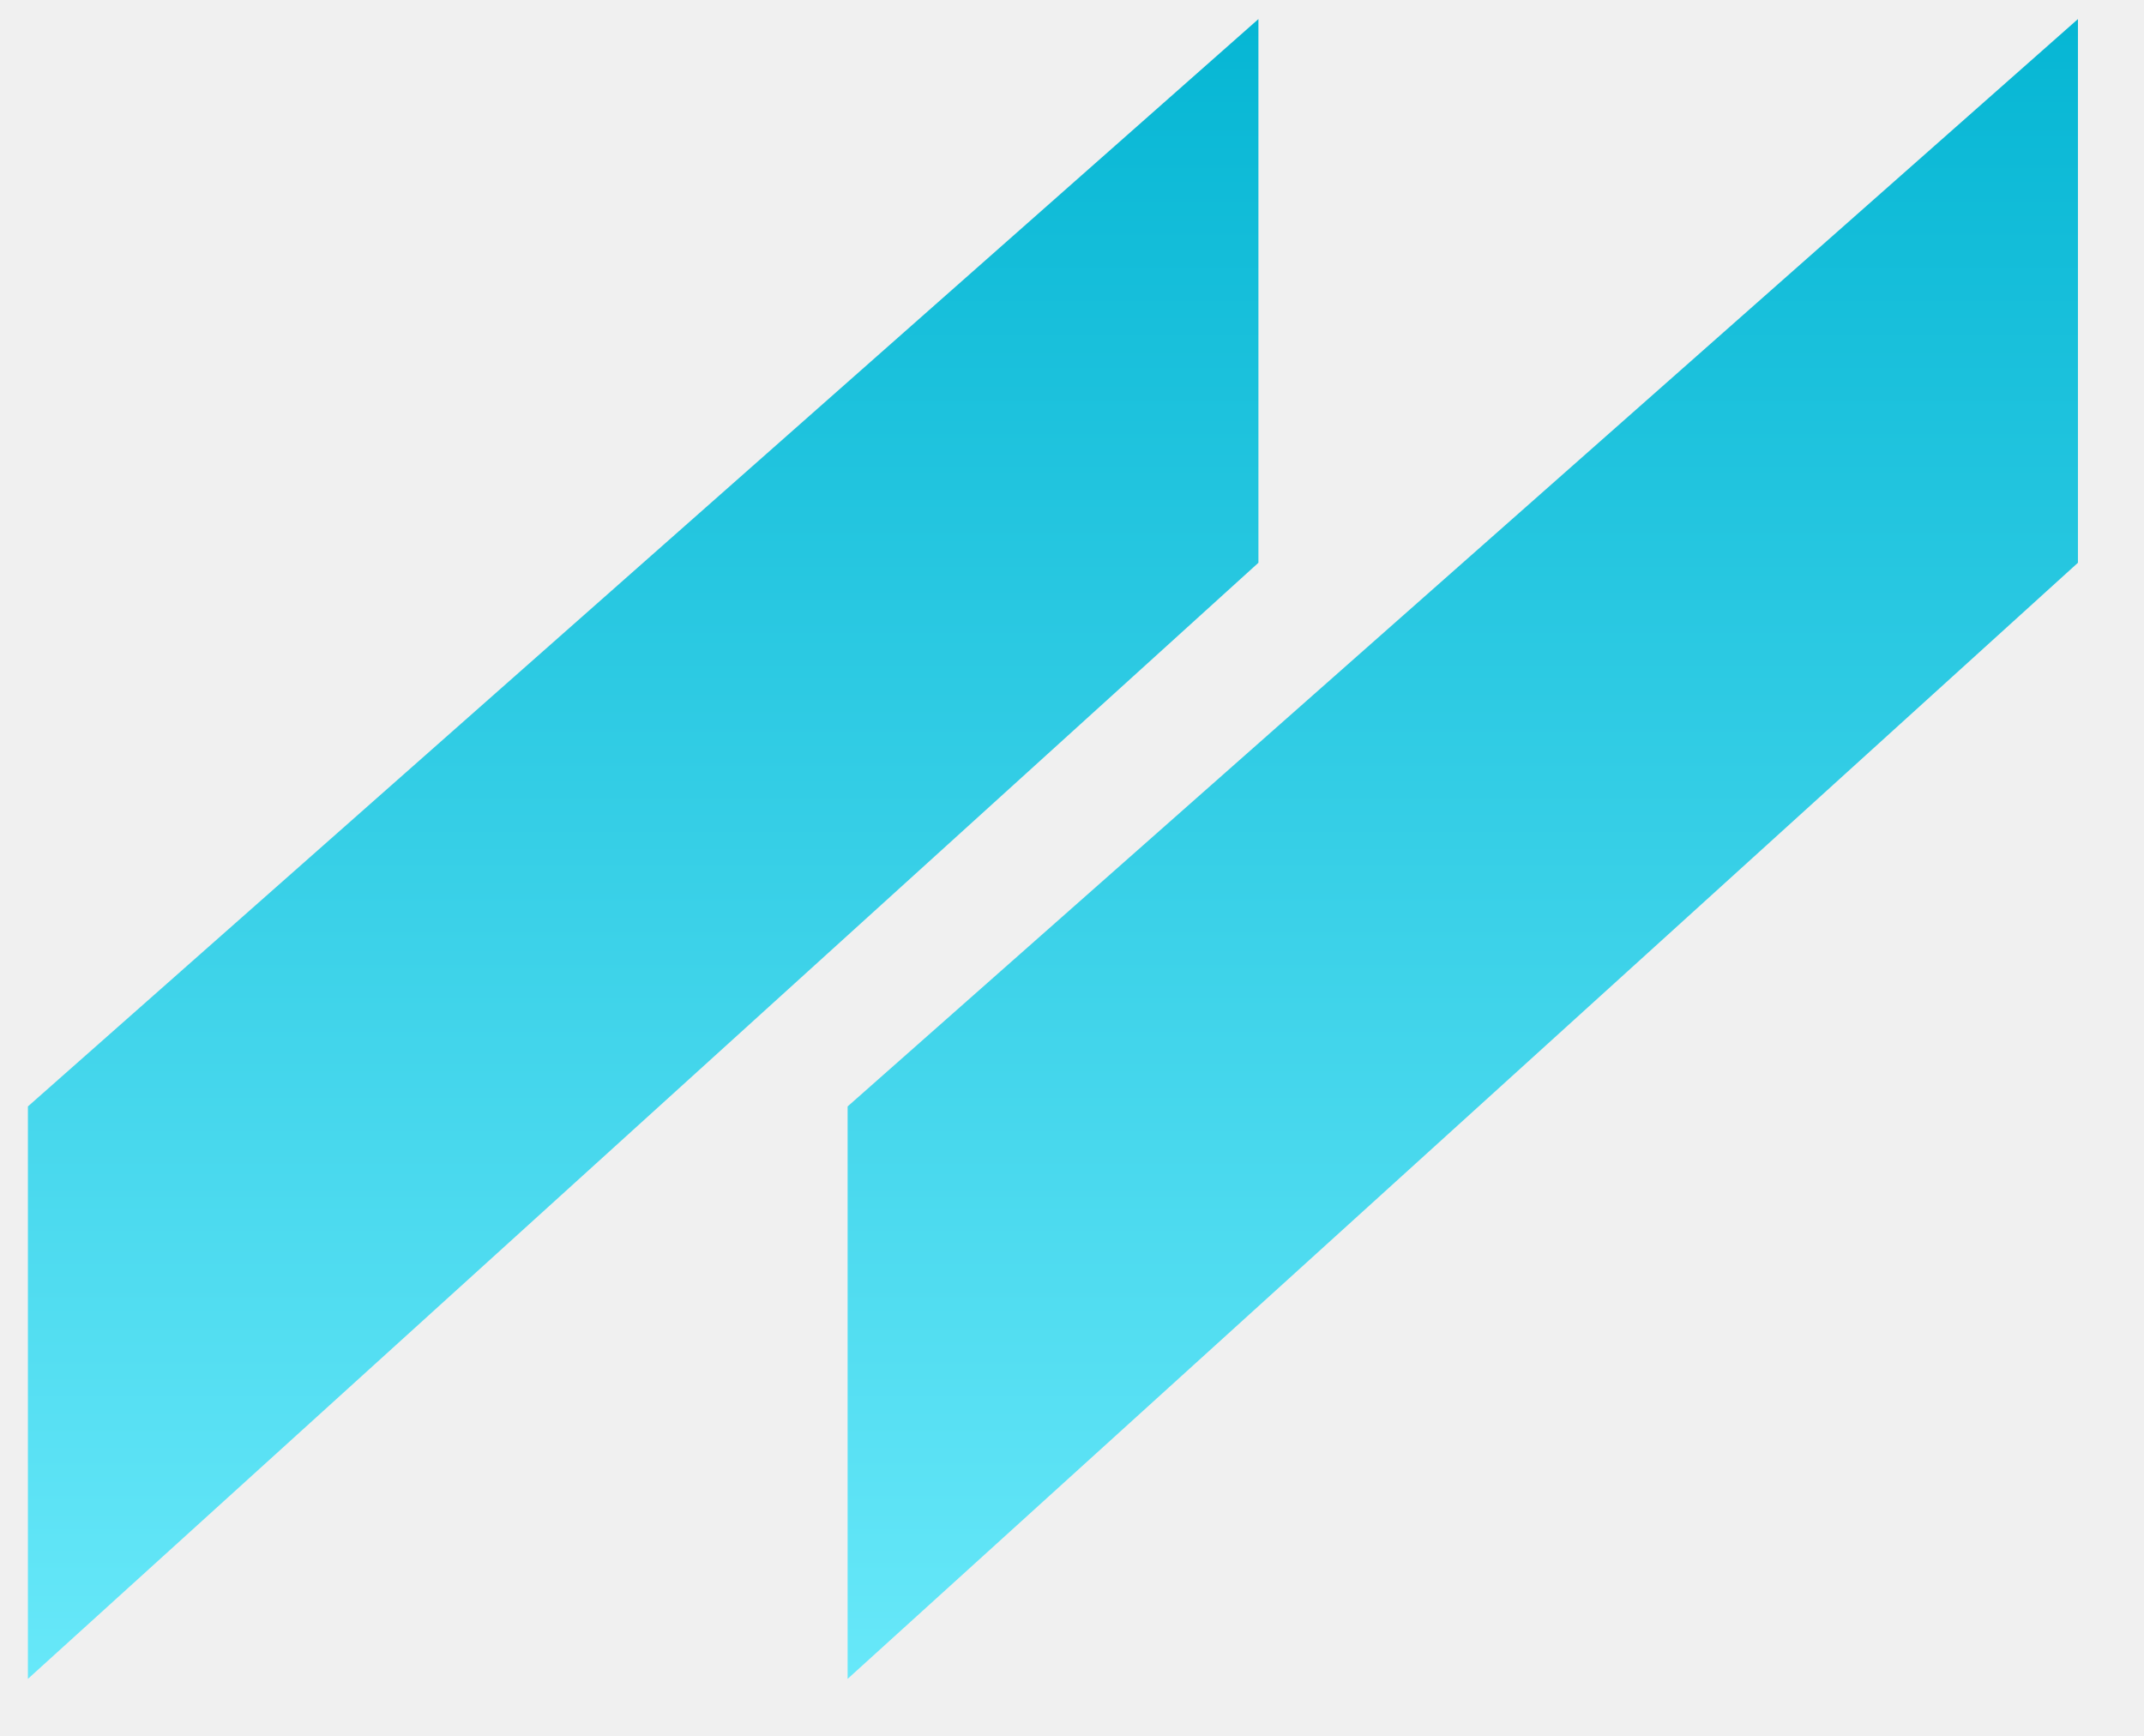
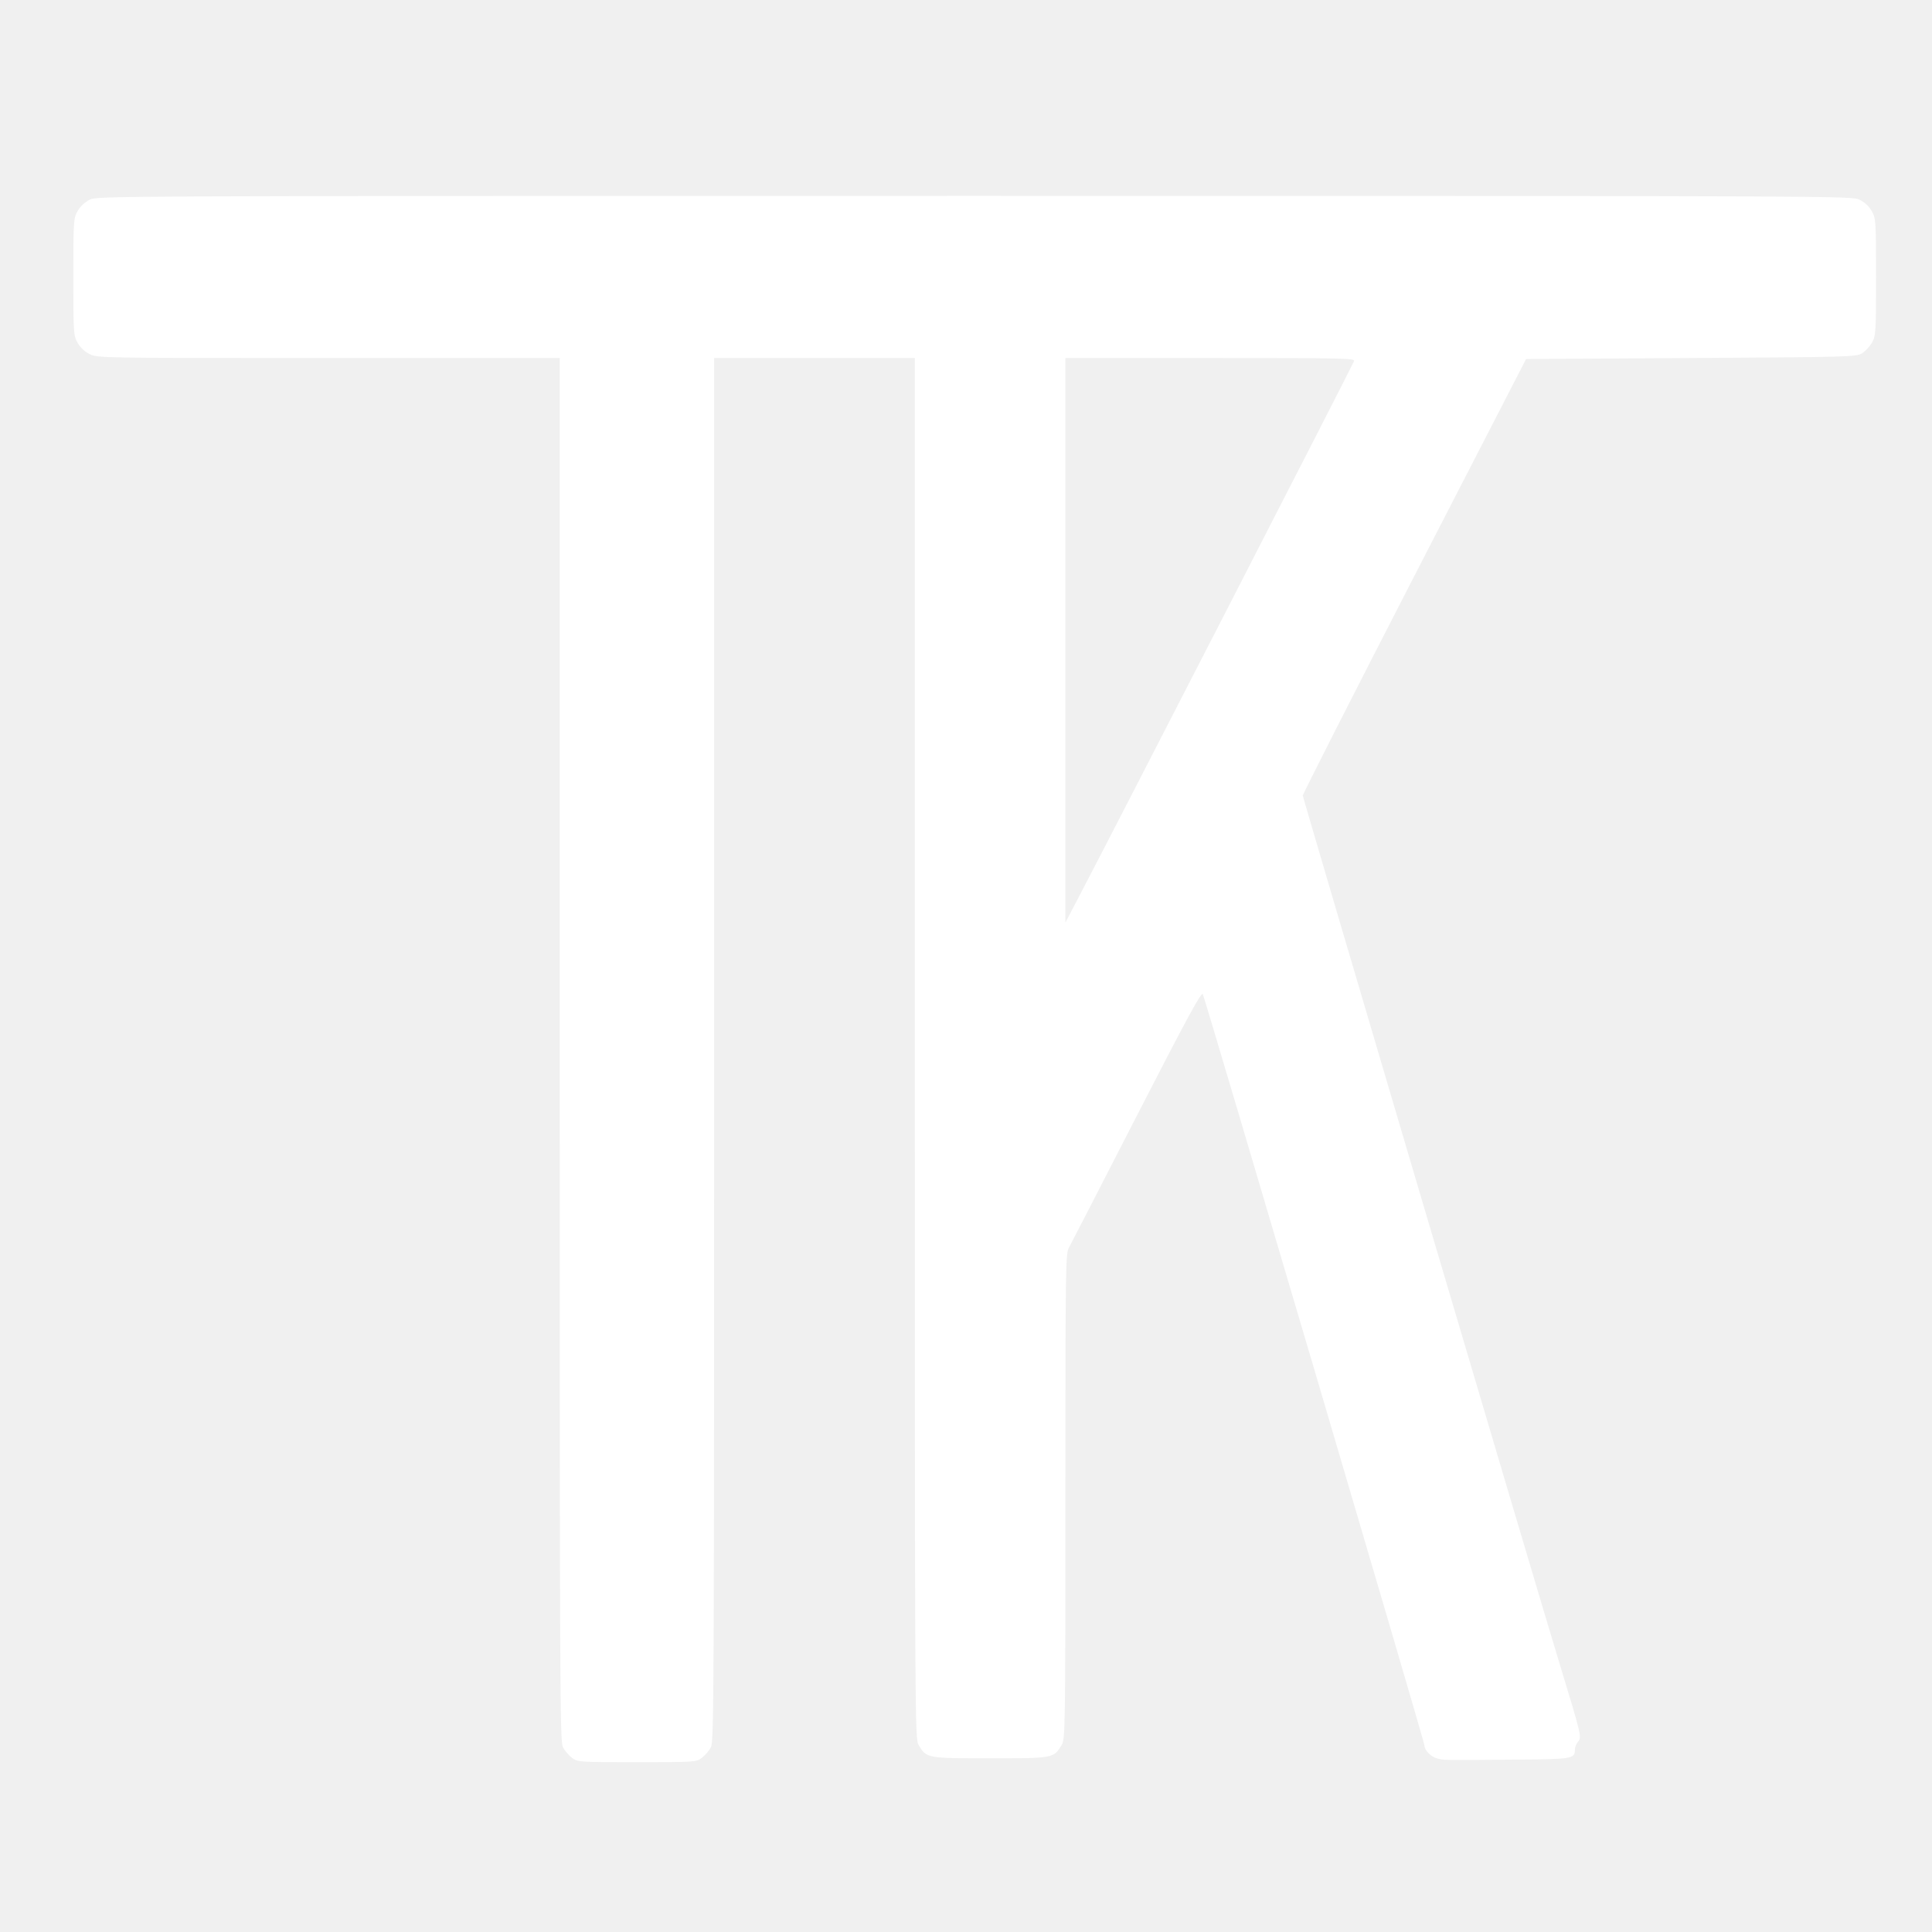
- <svg xmlns="http://www.w3.org/2000/svg" xmlns:xlink="http://www.w3.org/1999/xlink" version="1.1" preserveAspectRatio="xMidYMid meet" viewBox="344.564 330.278 111.737 91.218" width="53.87" height="43.61">
-   <defs>
-     <path d="M453.3 331.28L453.3 359.85L388.64 418.5L388.64 388.42L453.3 331.28Z" id="aFZf6T5ED" />
-     <linearGradient id="gradientb2ThqnP5Op" gradientUnits="userSpaceOnUse" x1="420.97" y1="331.28" x2="420.97" y2="418.5">
-       <stop style="stop-color: #06b6d4;stop-opacity: 1" offset="0%" />
-       <stop style="stop-color: #67e8f9;stop-opacity: 1" offset="100%" />
-     </linearGradient>
-     <path d="M410.23 331.28L410.23 359.85L345.56 418.5L345.56 388.42L410.23 331.28Z" id="a9fehgwfM" />
-     <linearGradient id="gradientk1wNV9Ostb" gradientUnits="userSpaceOnUse" x1="377.89" y1="331.28" x2="377.89" y2="418.5">
-       <stop style="stop-color: #06b6d4;stop-opacity: 1" offset="0%" />
-       <stop style="stop-color: #67e8f9;stop-opacity: 1" offset="100%" />
-     </linearGradient>
-   </defs>
-   <g>
-     <g>
-       <use xlink:href="#aFZf6T5ED" opacity="1" fill="url(#gradientb2ThqnP5Op)" />
-     </g>
-     <g>
-       <use xlink:href="#a9fehgwfM" opacity="1" fill="url(#gradientk1wNV9Ostb)" />
-     </g>
+ <svg xmlns="http://www.w3.org/2000/svg" version="1.0" width="50pt" height="50pt" viewBox="0 0 1001 894" preserveAspectRatio="xMidYMid meet">
+   <g transform="translate(0,894) scale(0.1,-0.1)" fill="#ffffff" stroke="none">
+     <path d="M464 8440 c-25 -13 -49 -35 -62 -59 -21 -37 -22 -49 -22 -341 0 -292 1 -304 22 -341 14 -25 37 -46 63 -59 41 -20 62 -20 1238 -20 l1197 0 0 -3581 c0 -3283 1 -3584 16 -3615 9 -19 31 -44 48 -57 30 -22 37 -22 336 -22 299 0 306 0 336 22 17 13 39 38 48 57 15 31 16 332 16 3615 l0 3581 520 0 520 0 0 -3577 c0 -3529 0 -3578 20 -3610 41 -68 42 -68 370 -68 328 0 329 0 370 68 19 31 20 61 20 1289 0 1209 1 1258 19 1290 10 18 168 325 351 682 259 504 335 645 342 630 18 -44 1148 -3873 1148 -3891 0 -26 34 -61 67 -69 33 -9 29 -9 385 -6 319 2 328 4 328 54 0 12 8 30 17 40 19 21 14 40 -92 388 -118 385 -1335 4501 -1335 4513 0 8 260 520 578 1138 l579 1124 854 5 c818 5 855 6 886 24 17 11 41 36 52 56 20 36 21 52 21 340 0 292 -1 304 -22 341 -14 25 -37 46 -63 59 -41 20 -62 20 -4586 20 -4537 0 -4544 0 -4585 -20z m6551 -837 c-6 -19 -1306 -2549 -1427 -2778 l-68 -130 0 1463 0 1462 751 0 c711 0 751 -1 744 -17z" />
  </g>
</svg>
